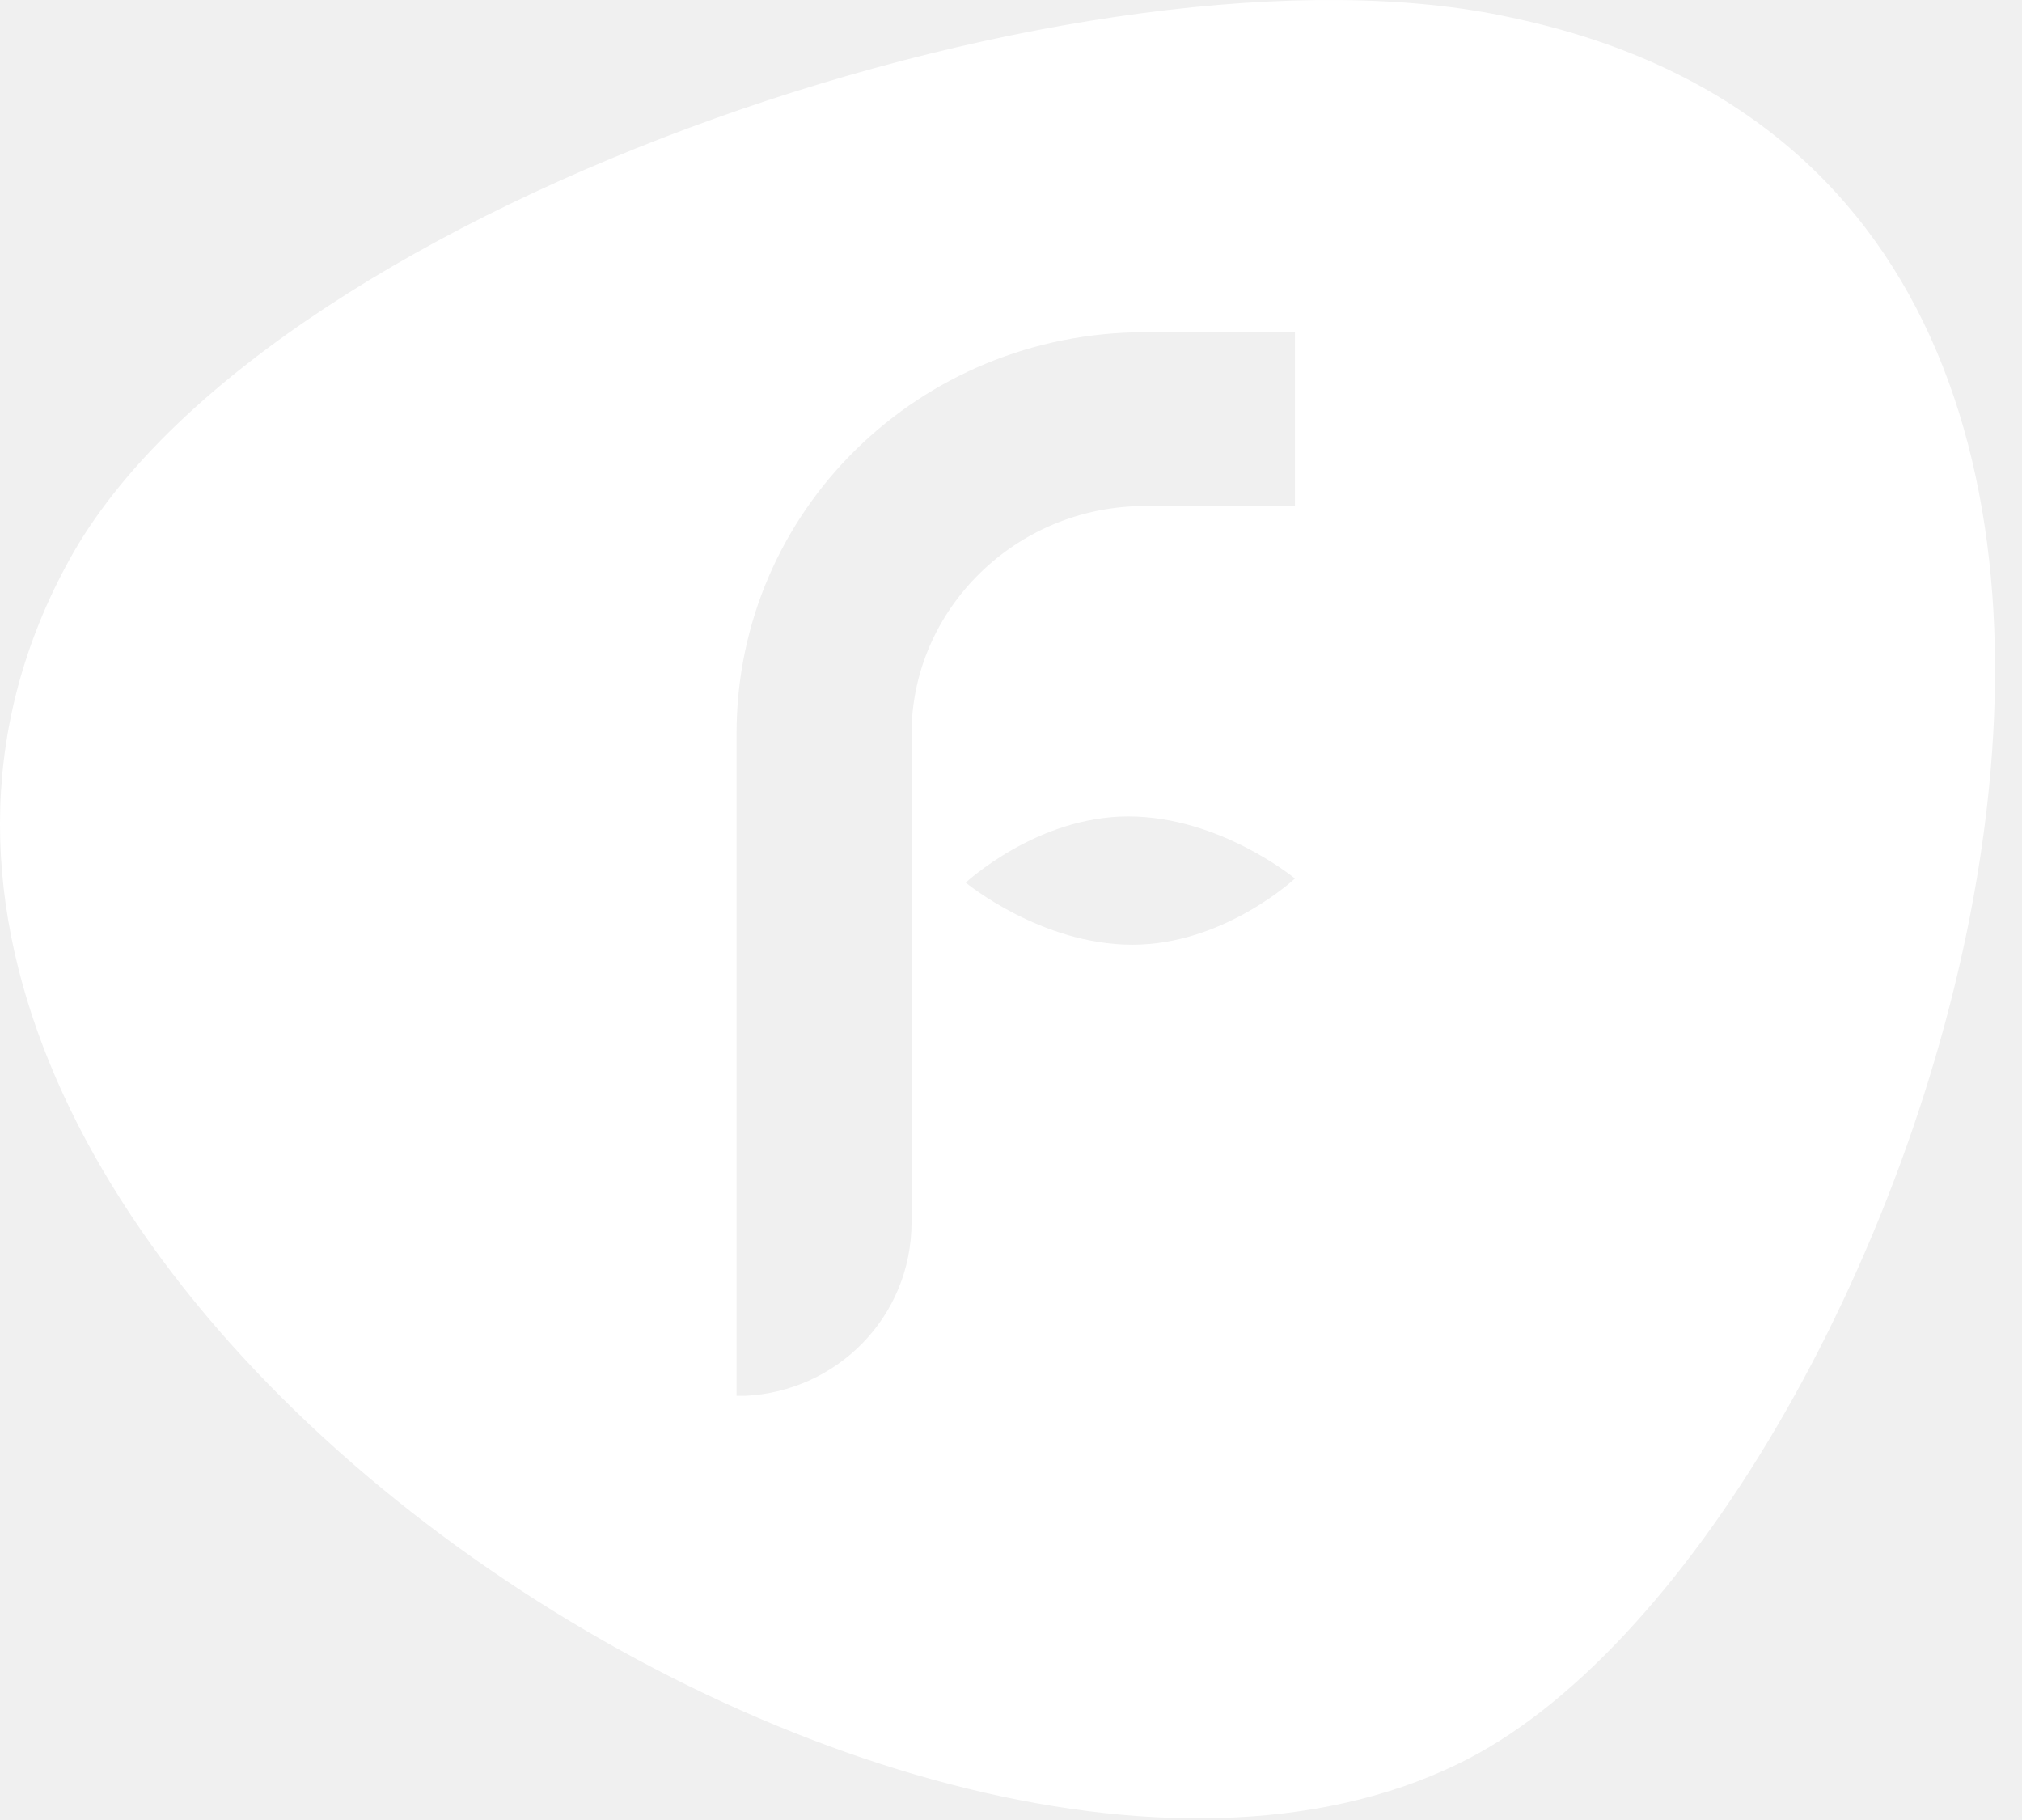
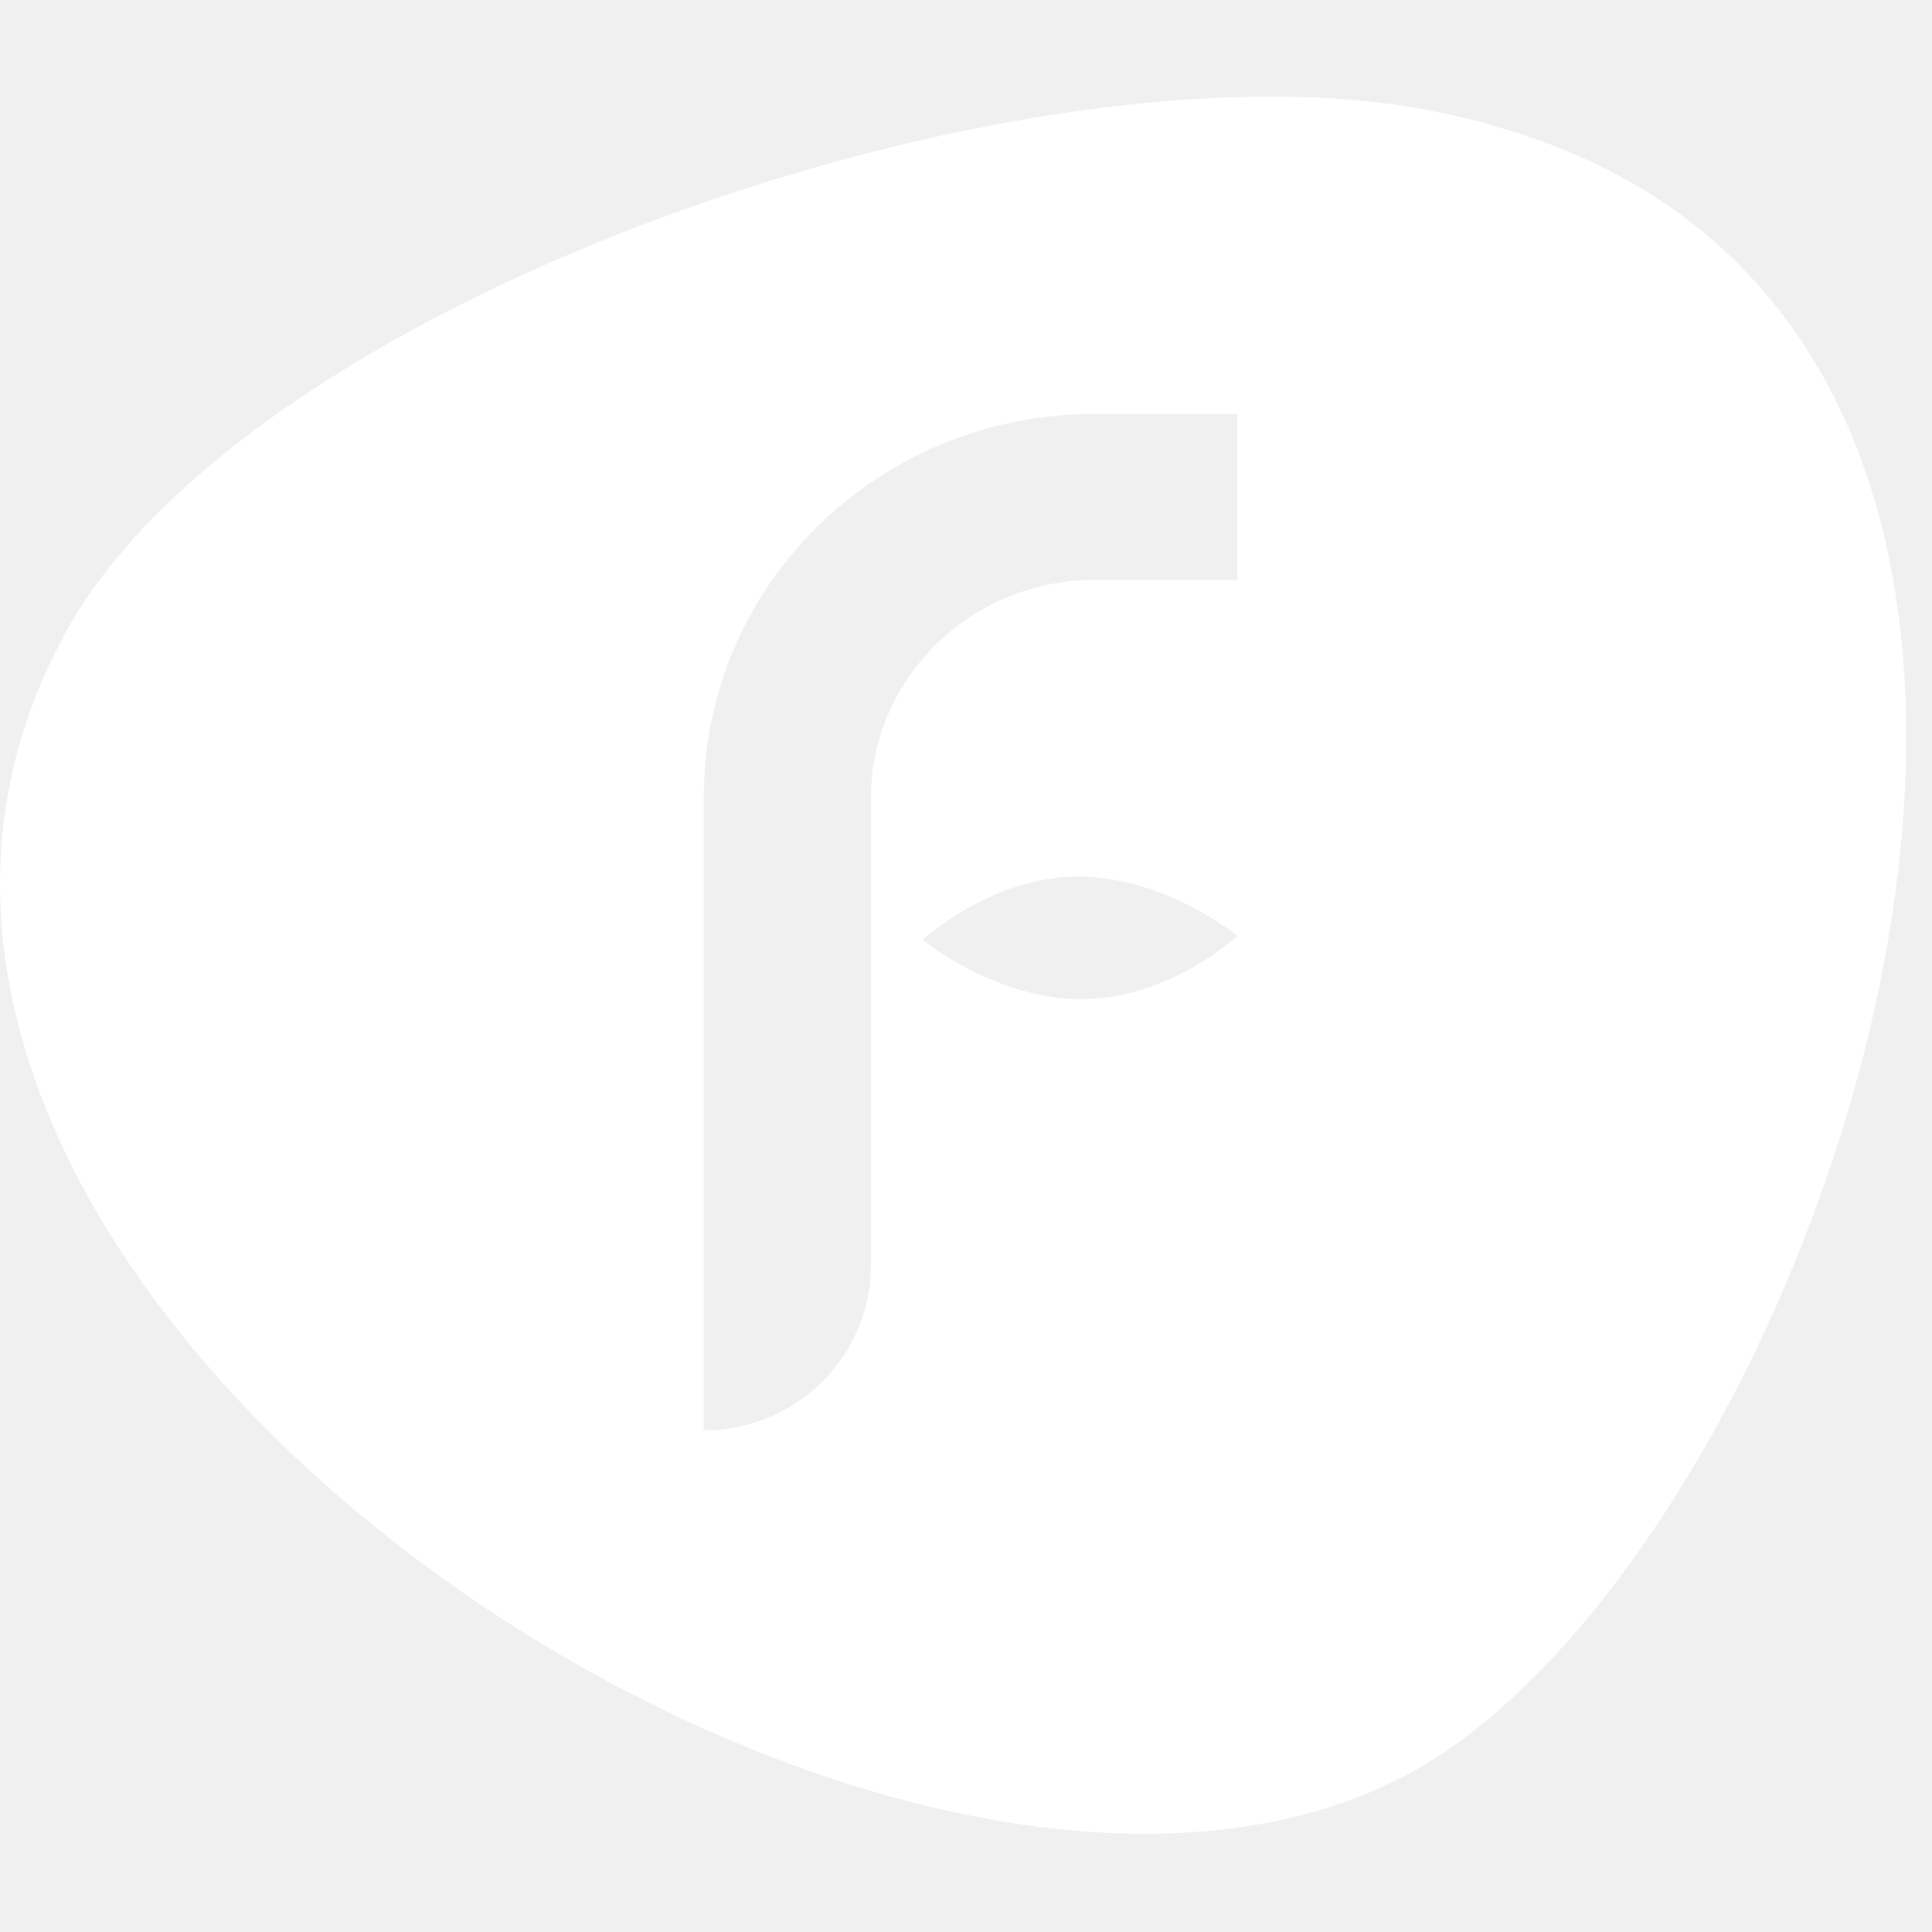
- <svg xmlns="http://www.w3.org/2000/svg" width="60" height="54" viewBox="0 0 60 54" fill="none">
-   <path fill-rule="evenodd" clip-rule="evenodd" d="M44.856 0.524C70.453 5.927 56.603 45.958 43.248 52.343C26.555 60.448 -9.182 36.258 2.195 16.365C8.254 5.927 32.614 -2.177 44.856 0.524ZM38.426 9.857H33.974C27.297 9.857 21.856 15.137 21.856 21.768V41.415H22.103C24.824 41.292 27.049 39.082 27.049 36.258V21.768C27.049 18.084 30.141 15.014 33.974 15.014H38.426V9.857ZM33.48 24.224C30.759 24.224 28.657 26.188 28.657 26.188C28.657 26.188 30.883 28.03 33.603 28.03C36.324 28.03 38.426 26.066 38.426 26.066C38.426 26.066 36.2 24.224 33.48 24.224Z" fill="#FFFFFF" />
+ <svg xmlns="http://www.w3.org/2000/svg" width="60" height="60" viewBox="0 0 60 54" fill="none">
+   <path fill-rule="evenodd" clip-rule="evenodd" d="M44.856 0.524C70.453 5.927 56.603 45.958 43.248 52.343C26.555 60.448 -9.182 36.258 2.195 16.365C8.254 5.927 32.614 -2.177 44.856 0.524ZM38.426 9.857H33.974C27.297 9.857 21.856 15.137 21.856 21.768V41.415H22.103C24.824 41.292 27.049 39.082 27.049 36.258V21.768C27.049 18.084 30.141 15.014 33.974 15.014H38.426V9.857ZM33.48 24.224C30.759 24.224 28.657 26.188 28.657 26.188C28.657 26.188 30.883 28.03 33.603 28.03C36.324 28.03 38.426 26.066 38.426 26.066C38.426 26.066 36.2 24.224 33.48 24.224Z" fill="#ffffff" />
</svg>
